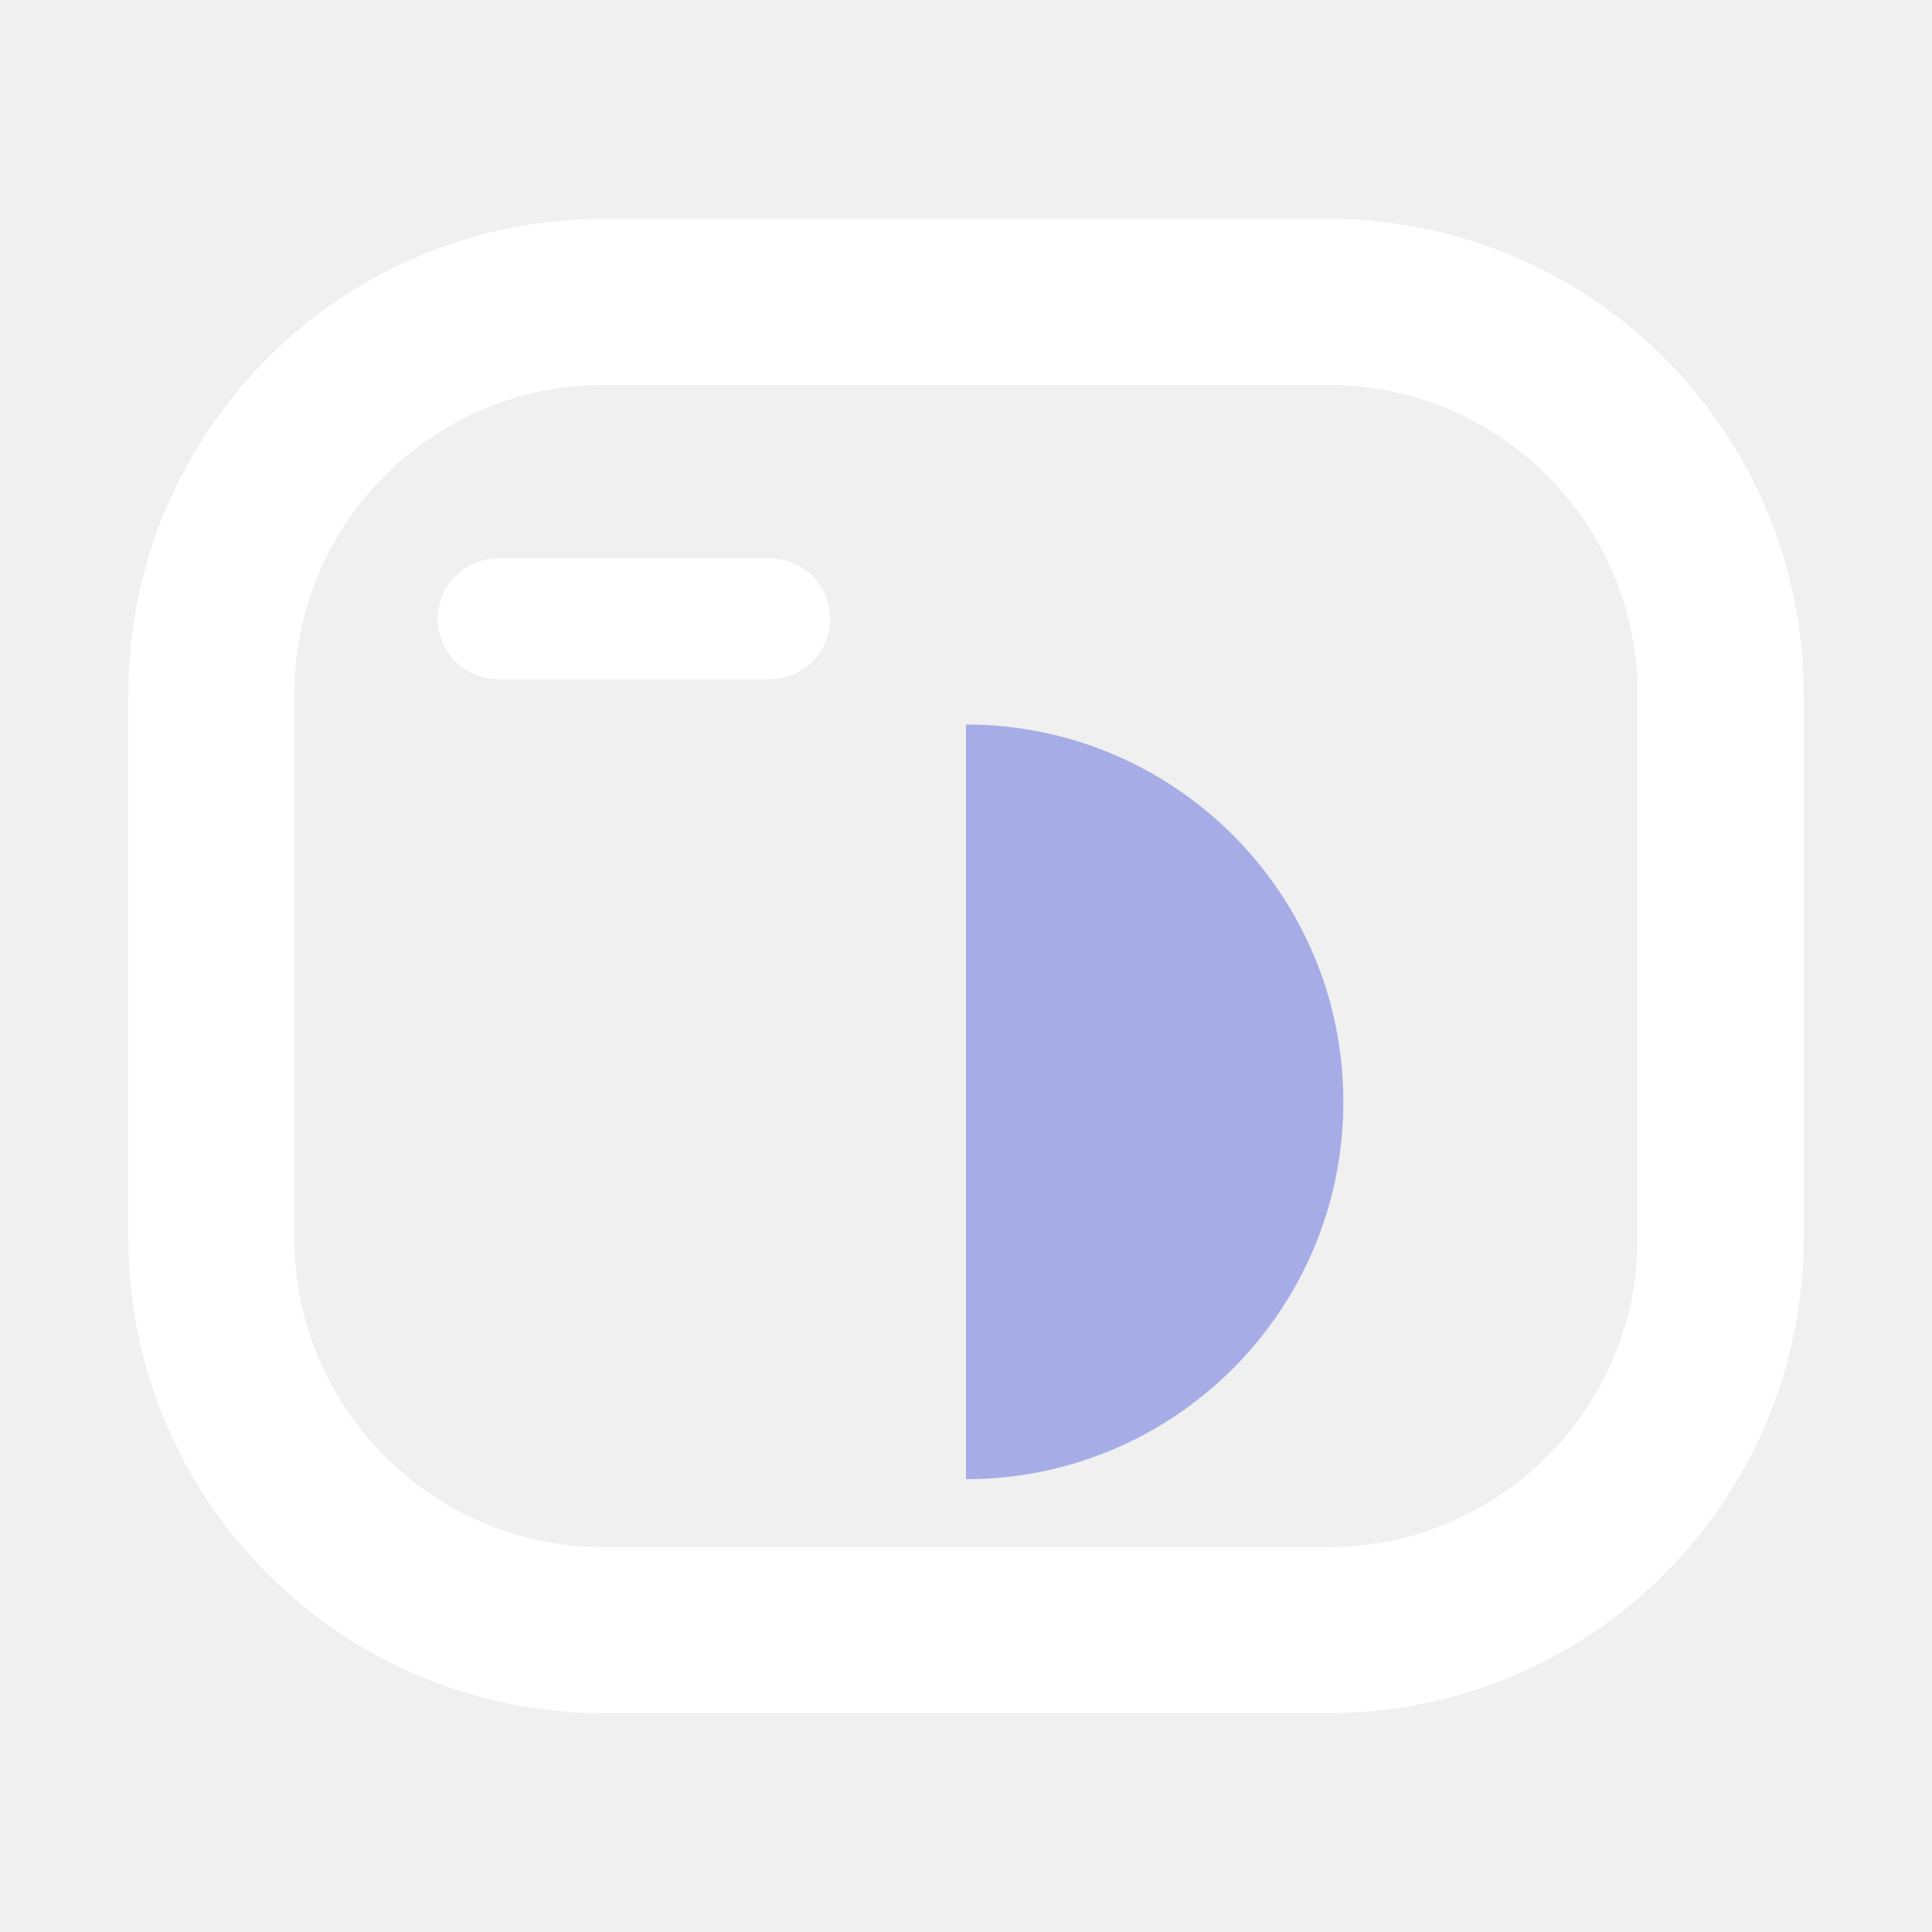
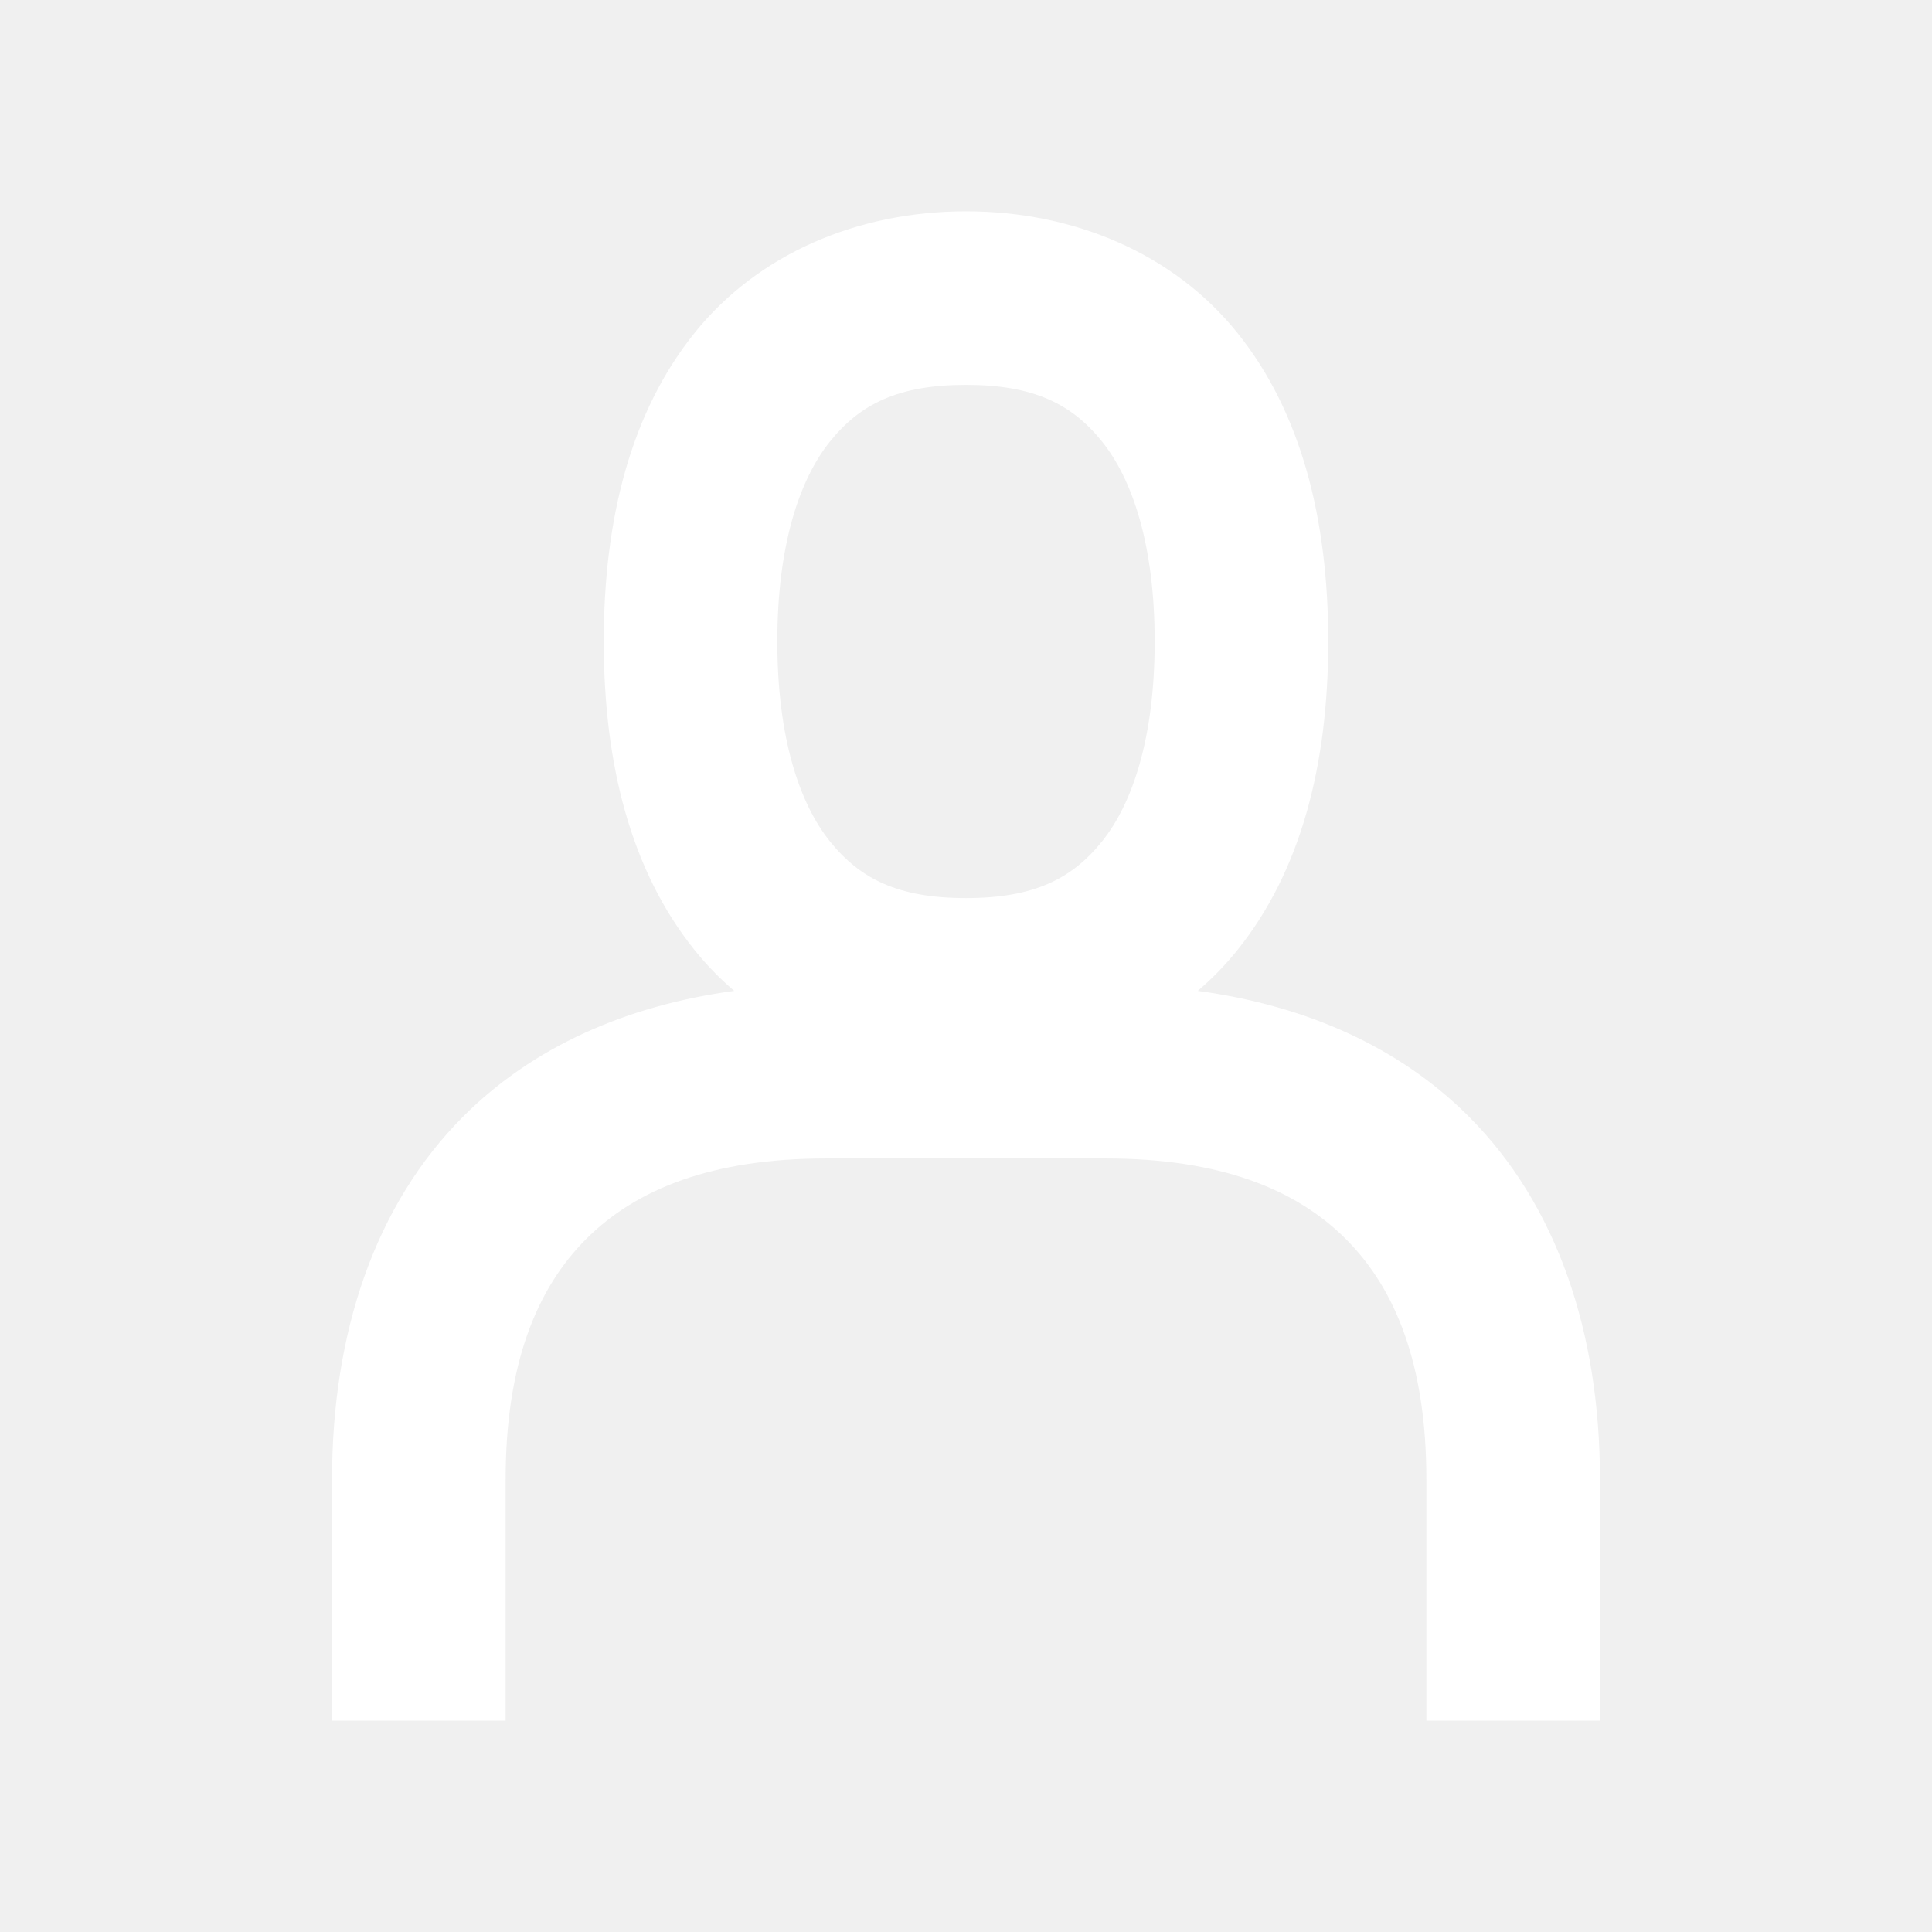
- <svg xmlns="http://www.w3.org/2000/svg" viewBox="0 0 256 256" role="img" aria-label="Orcel Night Window mark, white with lavender moon">
-   <g class="orcel-night-window">
-     <rect x="28" y="40" width="200" height="176" rx="52" fill="none" stroke="#FFFFFF" stroke-width="22" />
-     <path d="M66 82H102" stroke="#FFFFFF" stroke-width="16" stroke-linecap="round" />
-     <path d="M128 96A50 50 0 0 1 128 196Z" fill="#A6ACE6" />
-   </g>
+ <svg xmlns="http://www.w3.org/2000/svg" viewBox="0 0 256 256" role="img" aria-label="Orcel figure, white">
+   <path class="orcel-figure" transform="translate(28.00 28.00) scale(2)" fill="#FFFFFF" d="M 50 0 C 42.816 0 36.214 2.825 32.01 8.066 C 27.805 13.308 26 20.355 26 28.5 C 26 36.645 27.805 43.692 32.01 48.934 C 32.806 49.926 33.688 50.832 34.645 51.648 C 27.499 52.617 21.304 55.356 16.705 59.955 C 10.84 65.821 8 74.282 8 84 L 8 100 L 19.5 100 L 19.5 84 C 19.5 76.438 21.522 71.4 24.836 68.086 C 28.15 64.772 33.188 62.75 40.75 62.75 L 59.25 62.75 C 66.812 62.75 71.85 64.772 75.164 68.086 C 78.478 71.4 80.5 76.438 80.5 84 L 80.5 100 L 92 100 L 92 84 C 92 74.282 89.16 65.821 83.295 59.955 C 78.696 55.356 72.501 52.617 65.355 51.648 C 66.312 50.832 67.194 49.926 67.99 48.934 C 72.195 43.692 74 36.645 74 28.5 C 74 20.355 72.195 13.308 67.99 8.066 C 63.786 2.825 57.184 0 50 0 z M 50 11.5 C 54.496 11.5 57.019 12.77 59.02 15.264 C 61.02 17.758 62.5 22.085 62.5 28.5 C 62.5 34.915 61.02 39.242 59.02 41.736 C 57.019 44.23 54.496 45.5 50 45.5 C 45.504 45.5 42.981 44.23 40.98 41.736 C 38.98 39.242 37.5 34.915 37.5 28.5 C 37.5 22.085 38.98 17.758 40.98 15.264 C 42.981 12.77 45.504 11.5 50 11.5 z " />
</svg>
